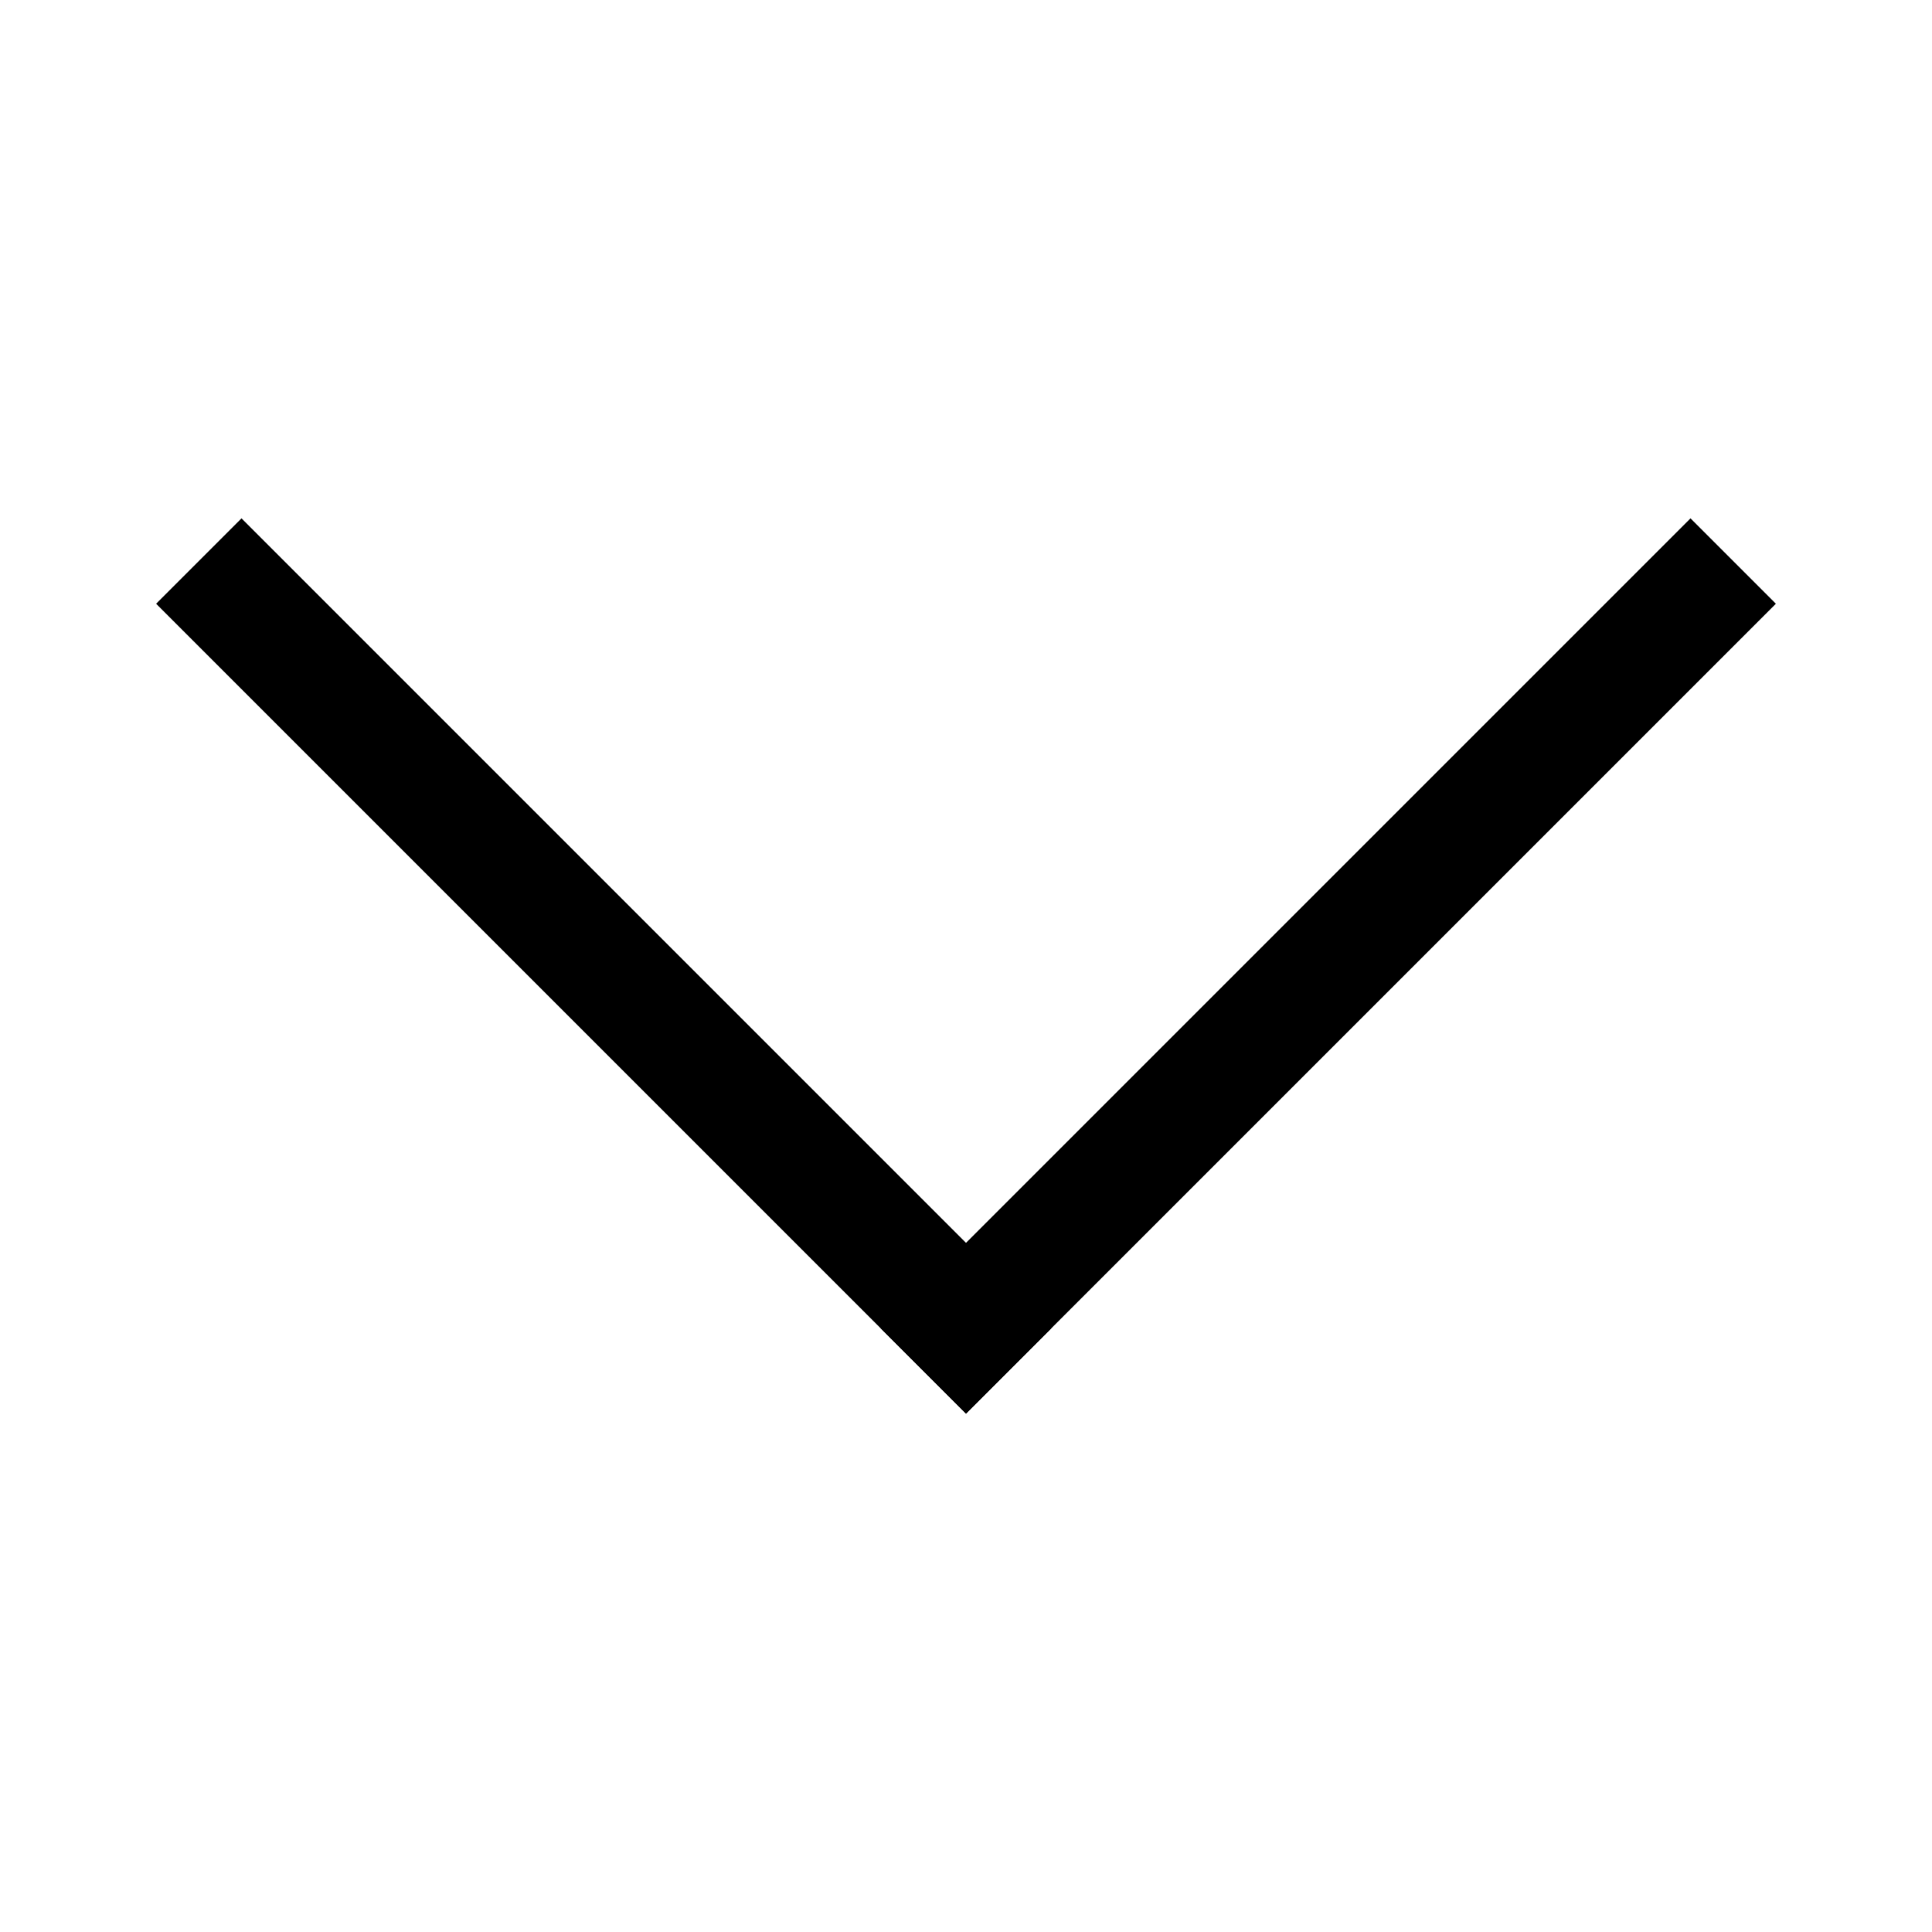
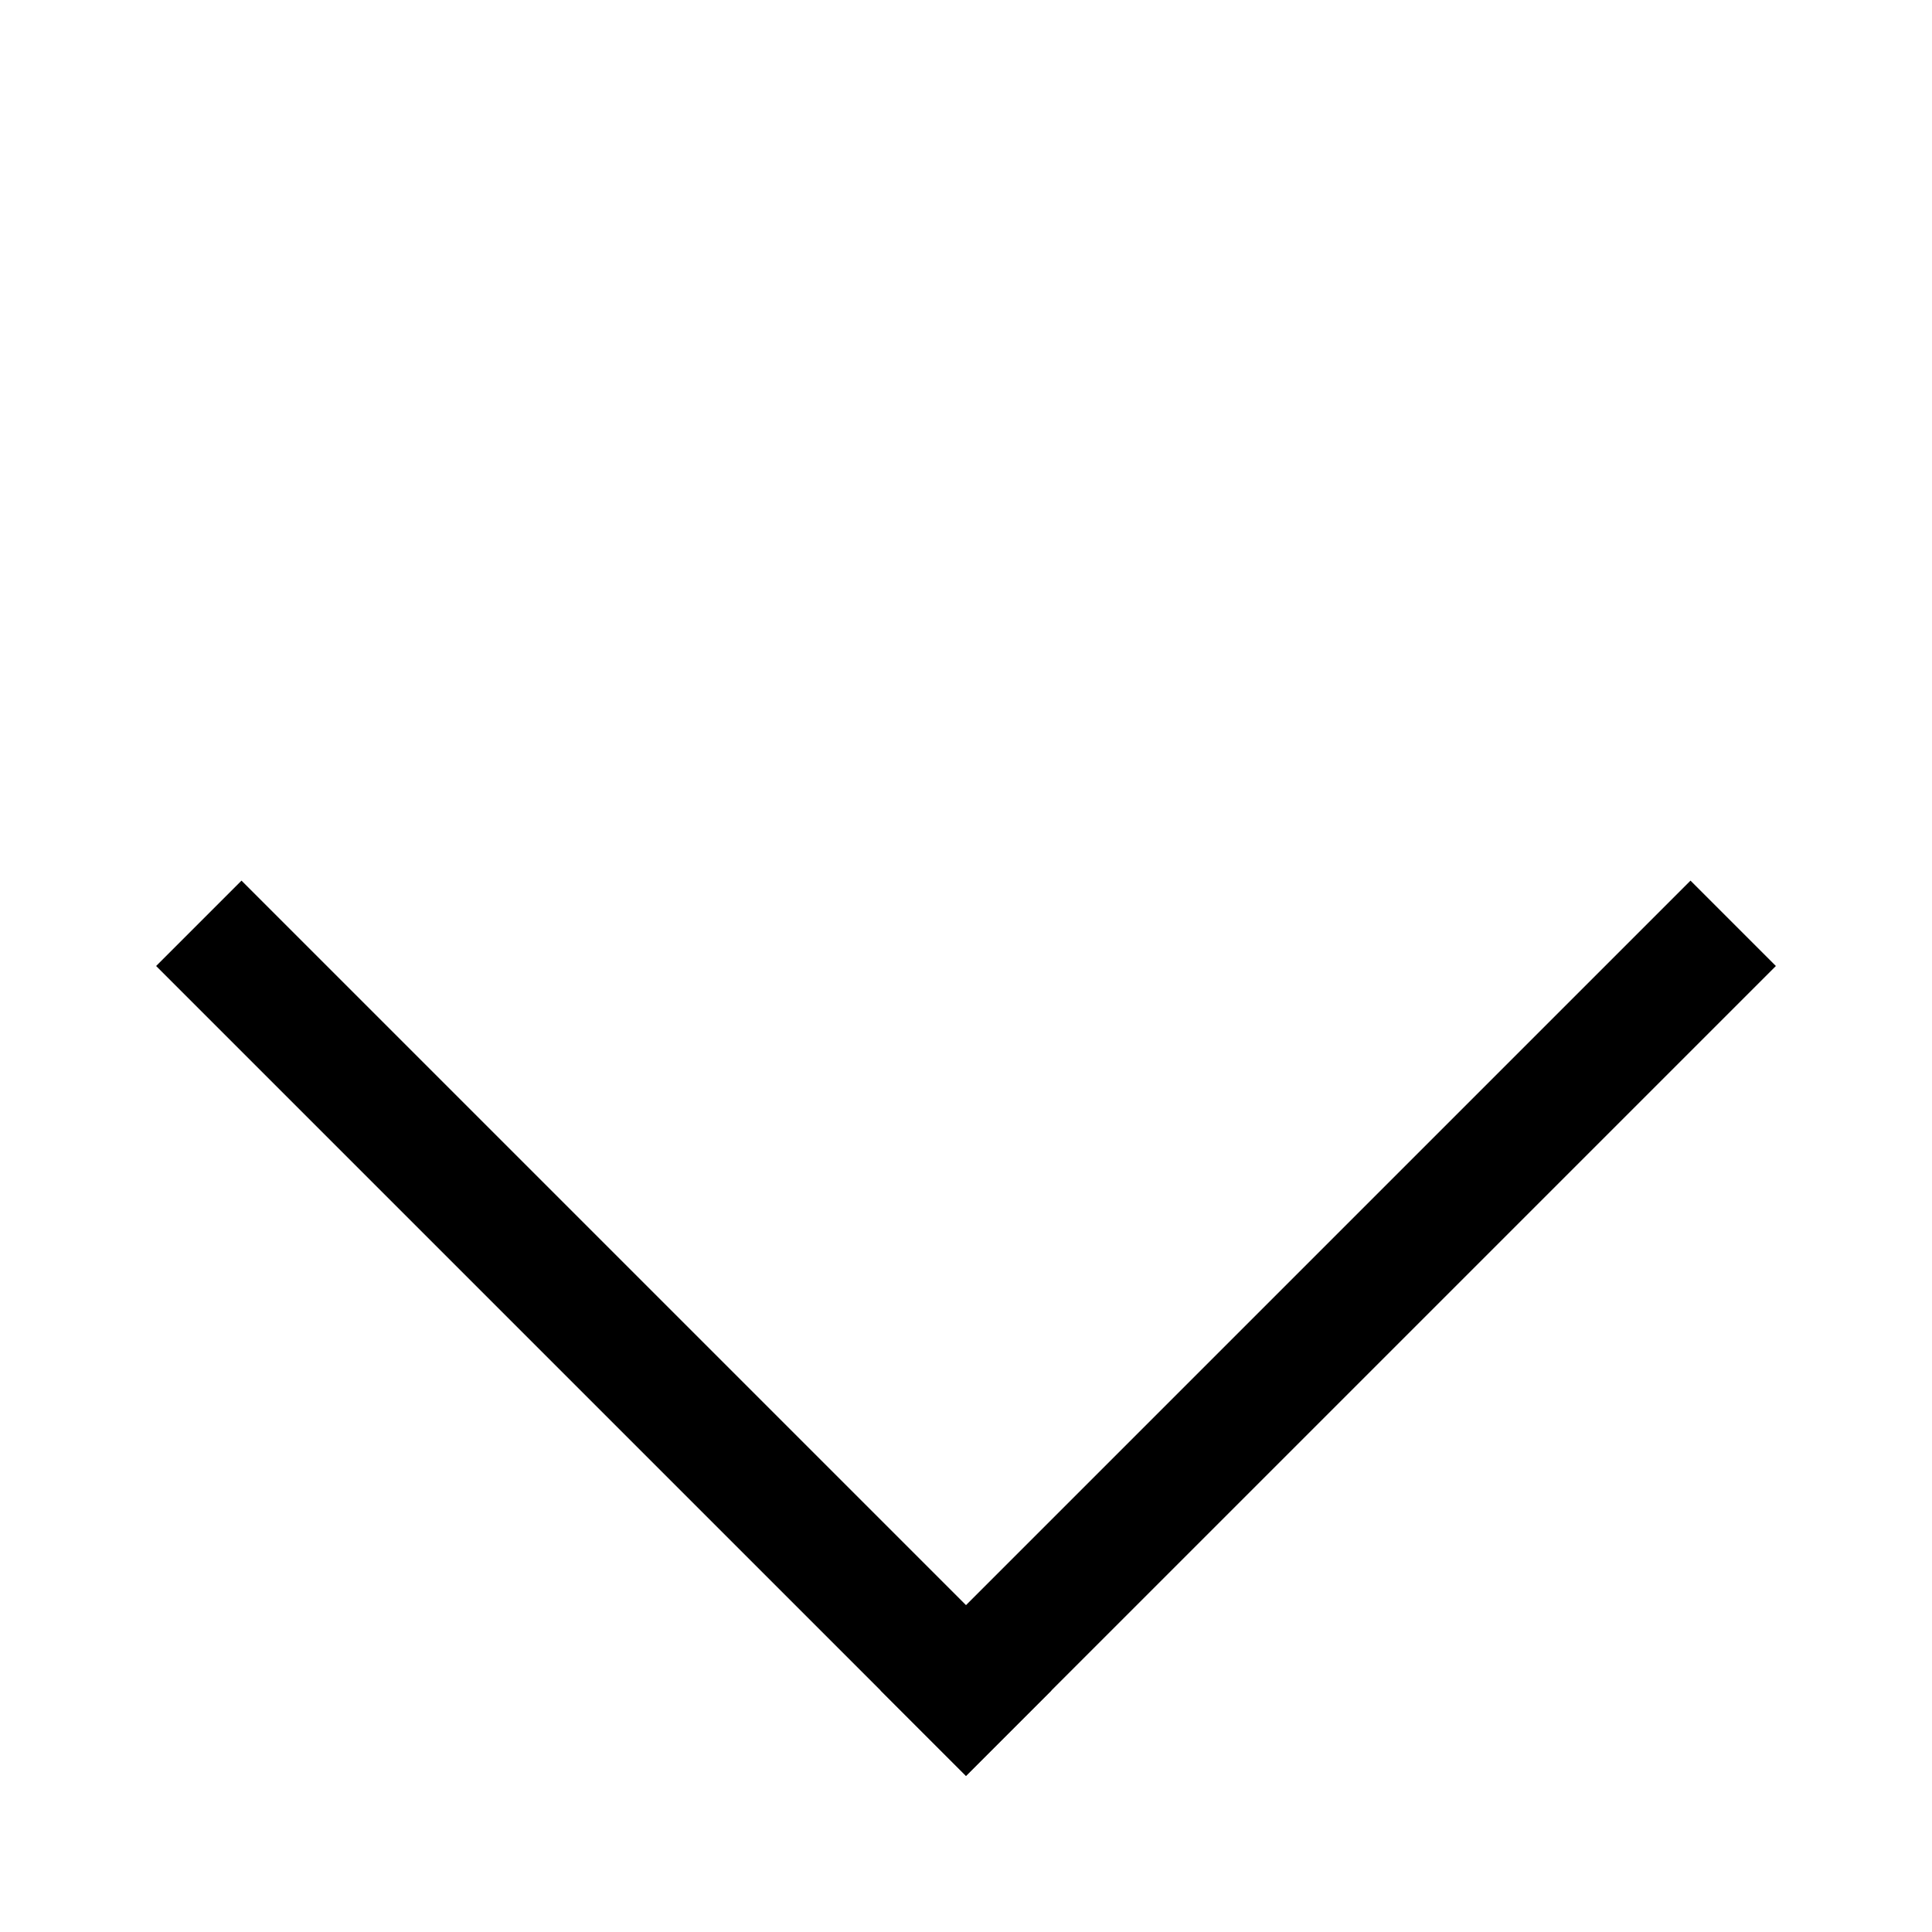
<svg xmlns="http://www.w3.org/2000/svg" width="32px" height="32px" viewBox="0 0 32 32" version="1.1">
  <defs />
  <g id="Artboard" stroke="none" stroke-width="1" fill="none" fill-rule="evenodd" stroke-linecap="square">
-     <g id="Group" transform="translate(16, 16) rotate(-90) translate(-16, -16) translate(10, 4)" stroke="#000000" stroke-width="2">
+     <g id="Group" transform="translate(16, 16) rotate(-90) translate(-16, -16) translate(4, 4)" stroke="#000000" stroke-width="2">
      <path d="M0,12 L12,0" id="Line" />
      <path d="M0,12 L12,24" id="Line-Copy" />
    </g>
  </g>
</svg>
